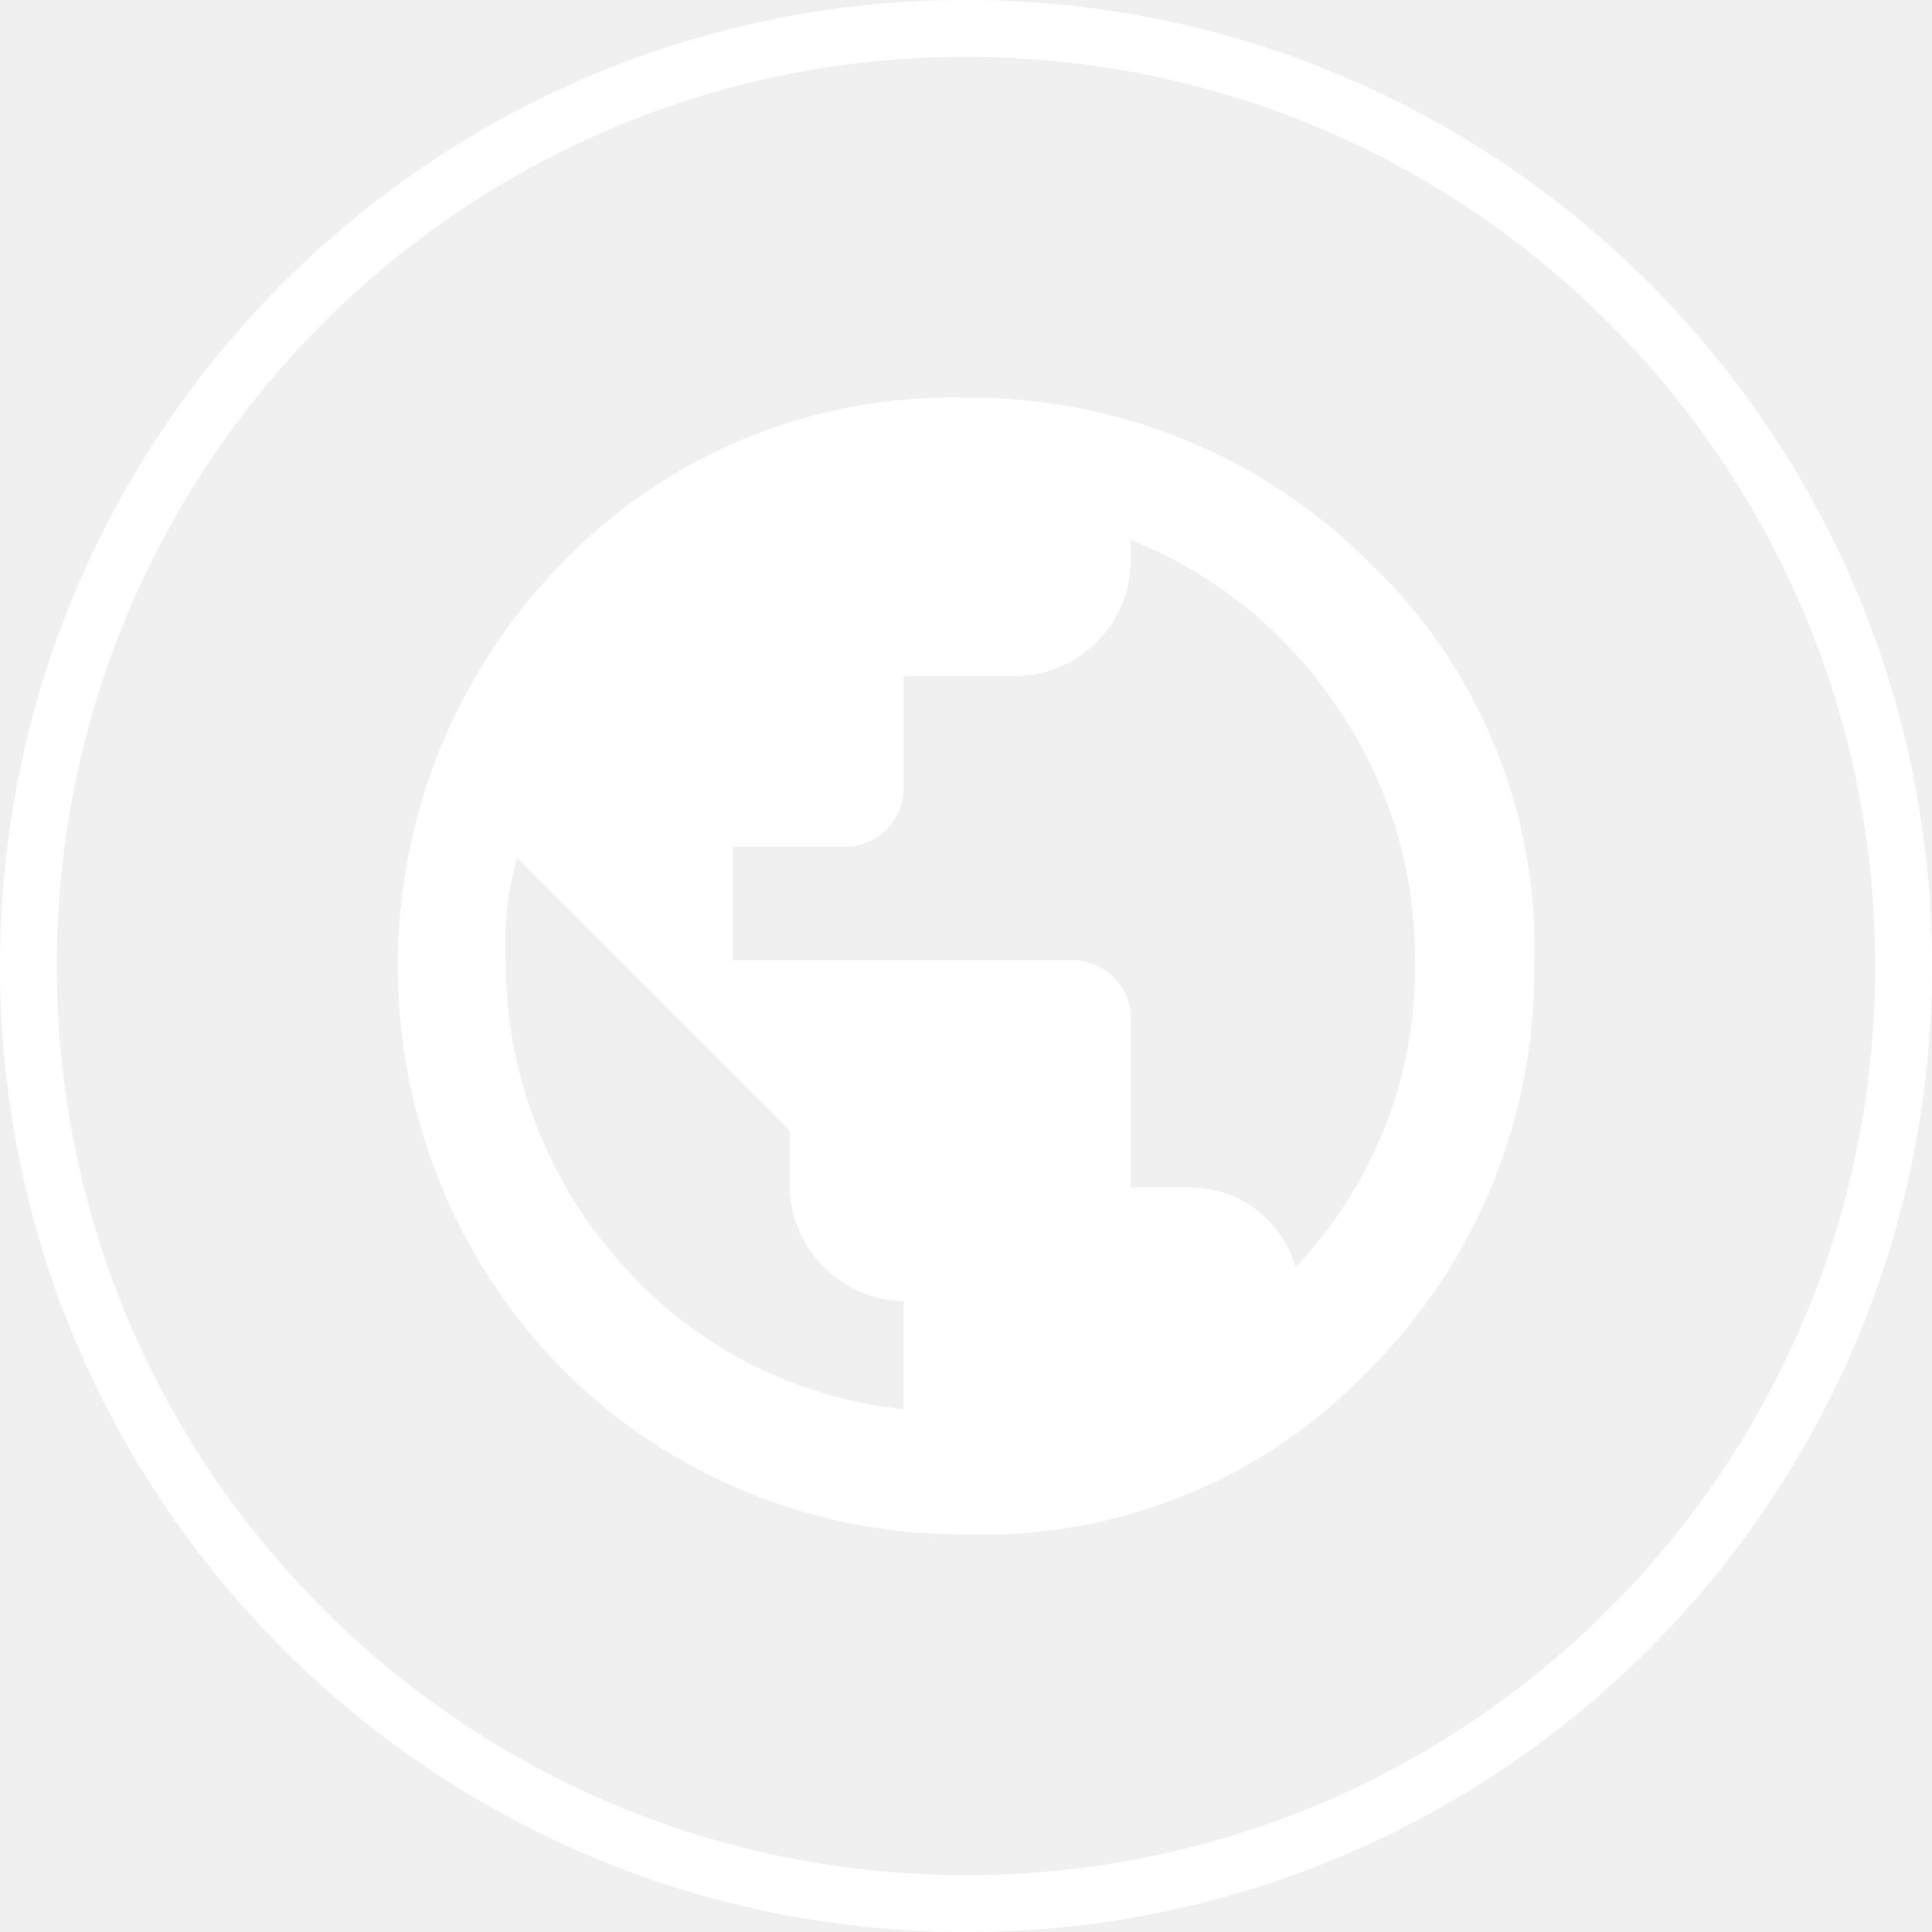
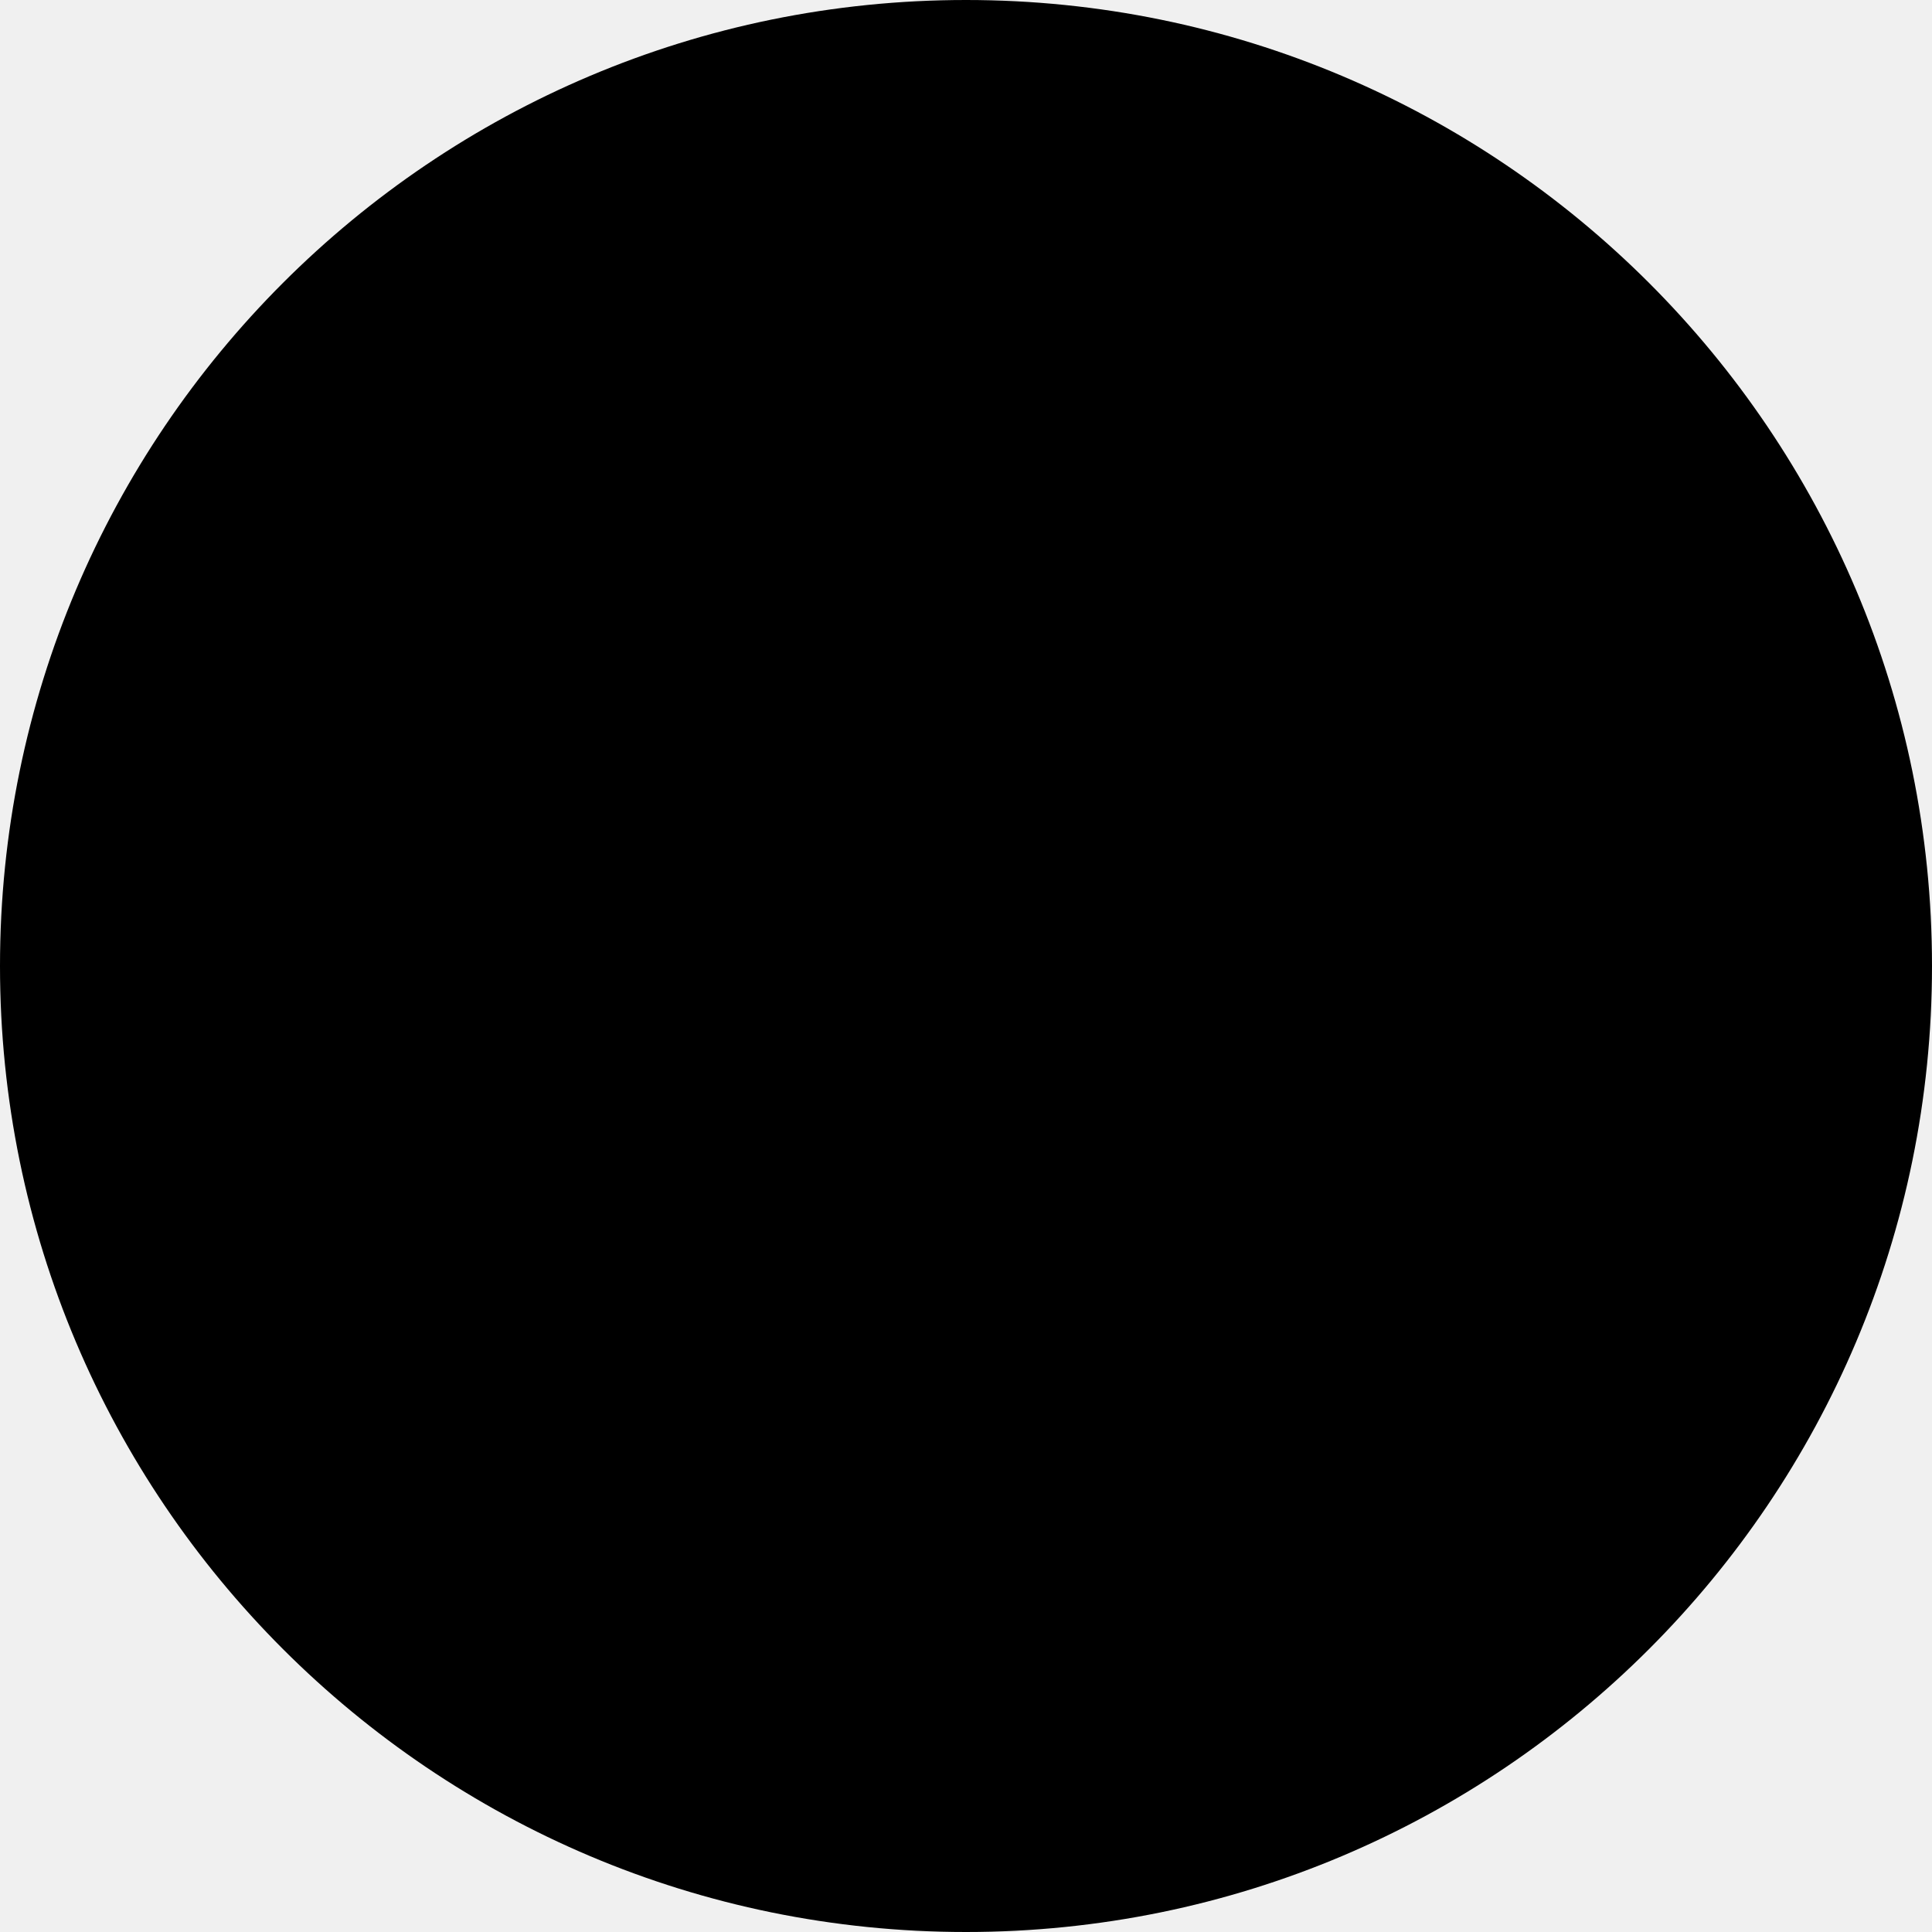
<svg xmlns="http://www.w3.org/2000/svg" width="34" height="34" viewBox="0 0 34 34">
  <defs>
    <style>.a{fill:#fff;}.b,.d{fill:none;}.b{stroke:#fff;}.c{stroke:none;}</style>
  </defs>
  <g transform="translate(-1039 -41)">
-     <path class="a" d="M633.3,978.4a9.506,9.506,0,0,1,7.1-2.9,9.9,9.9,0,0,1,7.1,2.9,9.356,9.356,0,0,1,2.9,7.1,9.9,9.9,0,0,1-2.9,7.1,9.356,9.356,0,0,1-7.1,2.9,9.9,9.9,0,0,1-7.1-2.9,10.141,10.141,0,0,1,0-14.2Zm6,14.9v-1.9a2.051,2.051,0,0,1-2-2v-1l-4.8-4.8a5.537,5.537,0,0,0-.2,1.8,7.941,7.941,0,0,0,2,5.3A7.67,7.67,0,0,0,639.3,993.3Zm6.9-2.5a7.636,7.636,0,0,0,2.1-5.4,7.749,7.749,0,0,0-1.4-4.5,7.9,7.9,0,0,0-3.6-2.9v.4a2.051,2.051,0,0,1-2,2h-2v2a1.025,1.025,0,0,1-1,1h-2v2h6a1.025,1.025,0,0,1,1,1v3h1A1.921,1.921,0,0,1,646.2,990.8Z" transform="translate(415.6 -927.5)" />
-     <g class="b" transform="translate(1039 41)">
-       <circle class="c" cx="17" cy="17" r="17" />
-       <circle class="d" cx="17" cy="17" r="16.5" />
+     <path d="M633.3,978.4a9.506,9.506,0,0,1,7.1-2.9,9.9,9.9,0,0,1,7.1,2.9,9.356,9.356,0,0,1,2.9,7.1,9.9,9.9,0,0,1-2.9,7.1,9.356,9.356,0,0,1-7.1,2.9,9.9,9.9,0,0,1-7.1-2.9,10.141,10.141,0,0,1,0-14.2Zm6,14.9v-1.9a2.051,2.051,0,0,1-2-2v-1l-4.8-4.8a5.537,5.537,0,0,0-.2,1.8,7.941,7.941,0,0,0,2,5.3A7.67,7.67,0,0,0,639.3,993.3Zm6.9-2.5a7.636,7.636,0,0,0,2.1-5.4,7.749,7.749,0,0,0-1.4-4.5,7.9,7.9,0,0,0-3.6-2.9v.4a2.051,2.051,0,0,1-2,2h-2v2a1.025,1.025,0,0,1-1,1h-2v2h6a1.025,1.025,0,0,1,1,1v3h1A1.921,1.921,0,0,1,646.2,990.8Z" transform="translate(415.6 -927.5)" />
+     <g transform="translate(1039 41)">
+       <circle cx="17" cy="17" r="17" />
+       <circle cx="17" cy="17" r="16.5" />
    </g>
  </g>
</svg>
